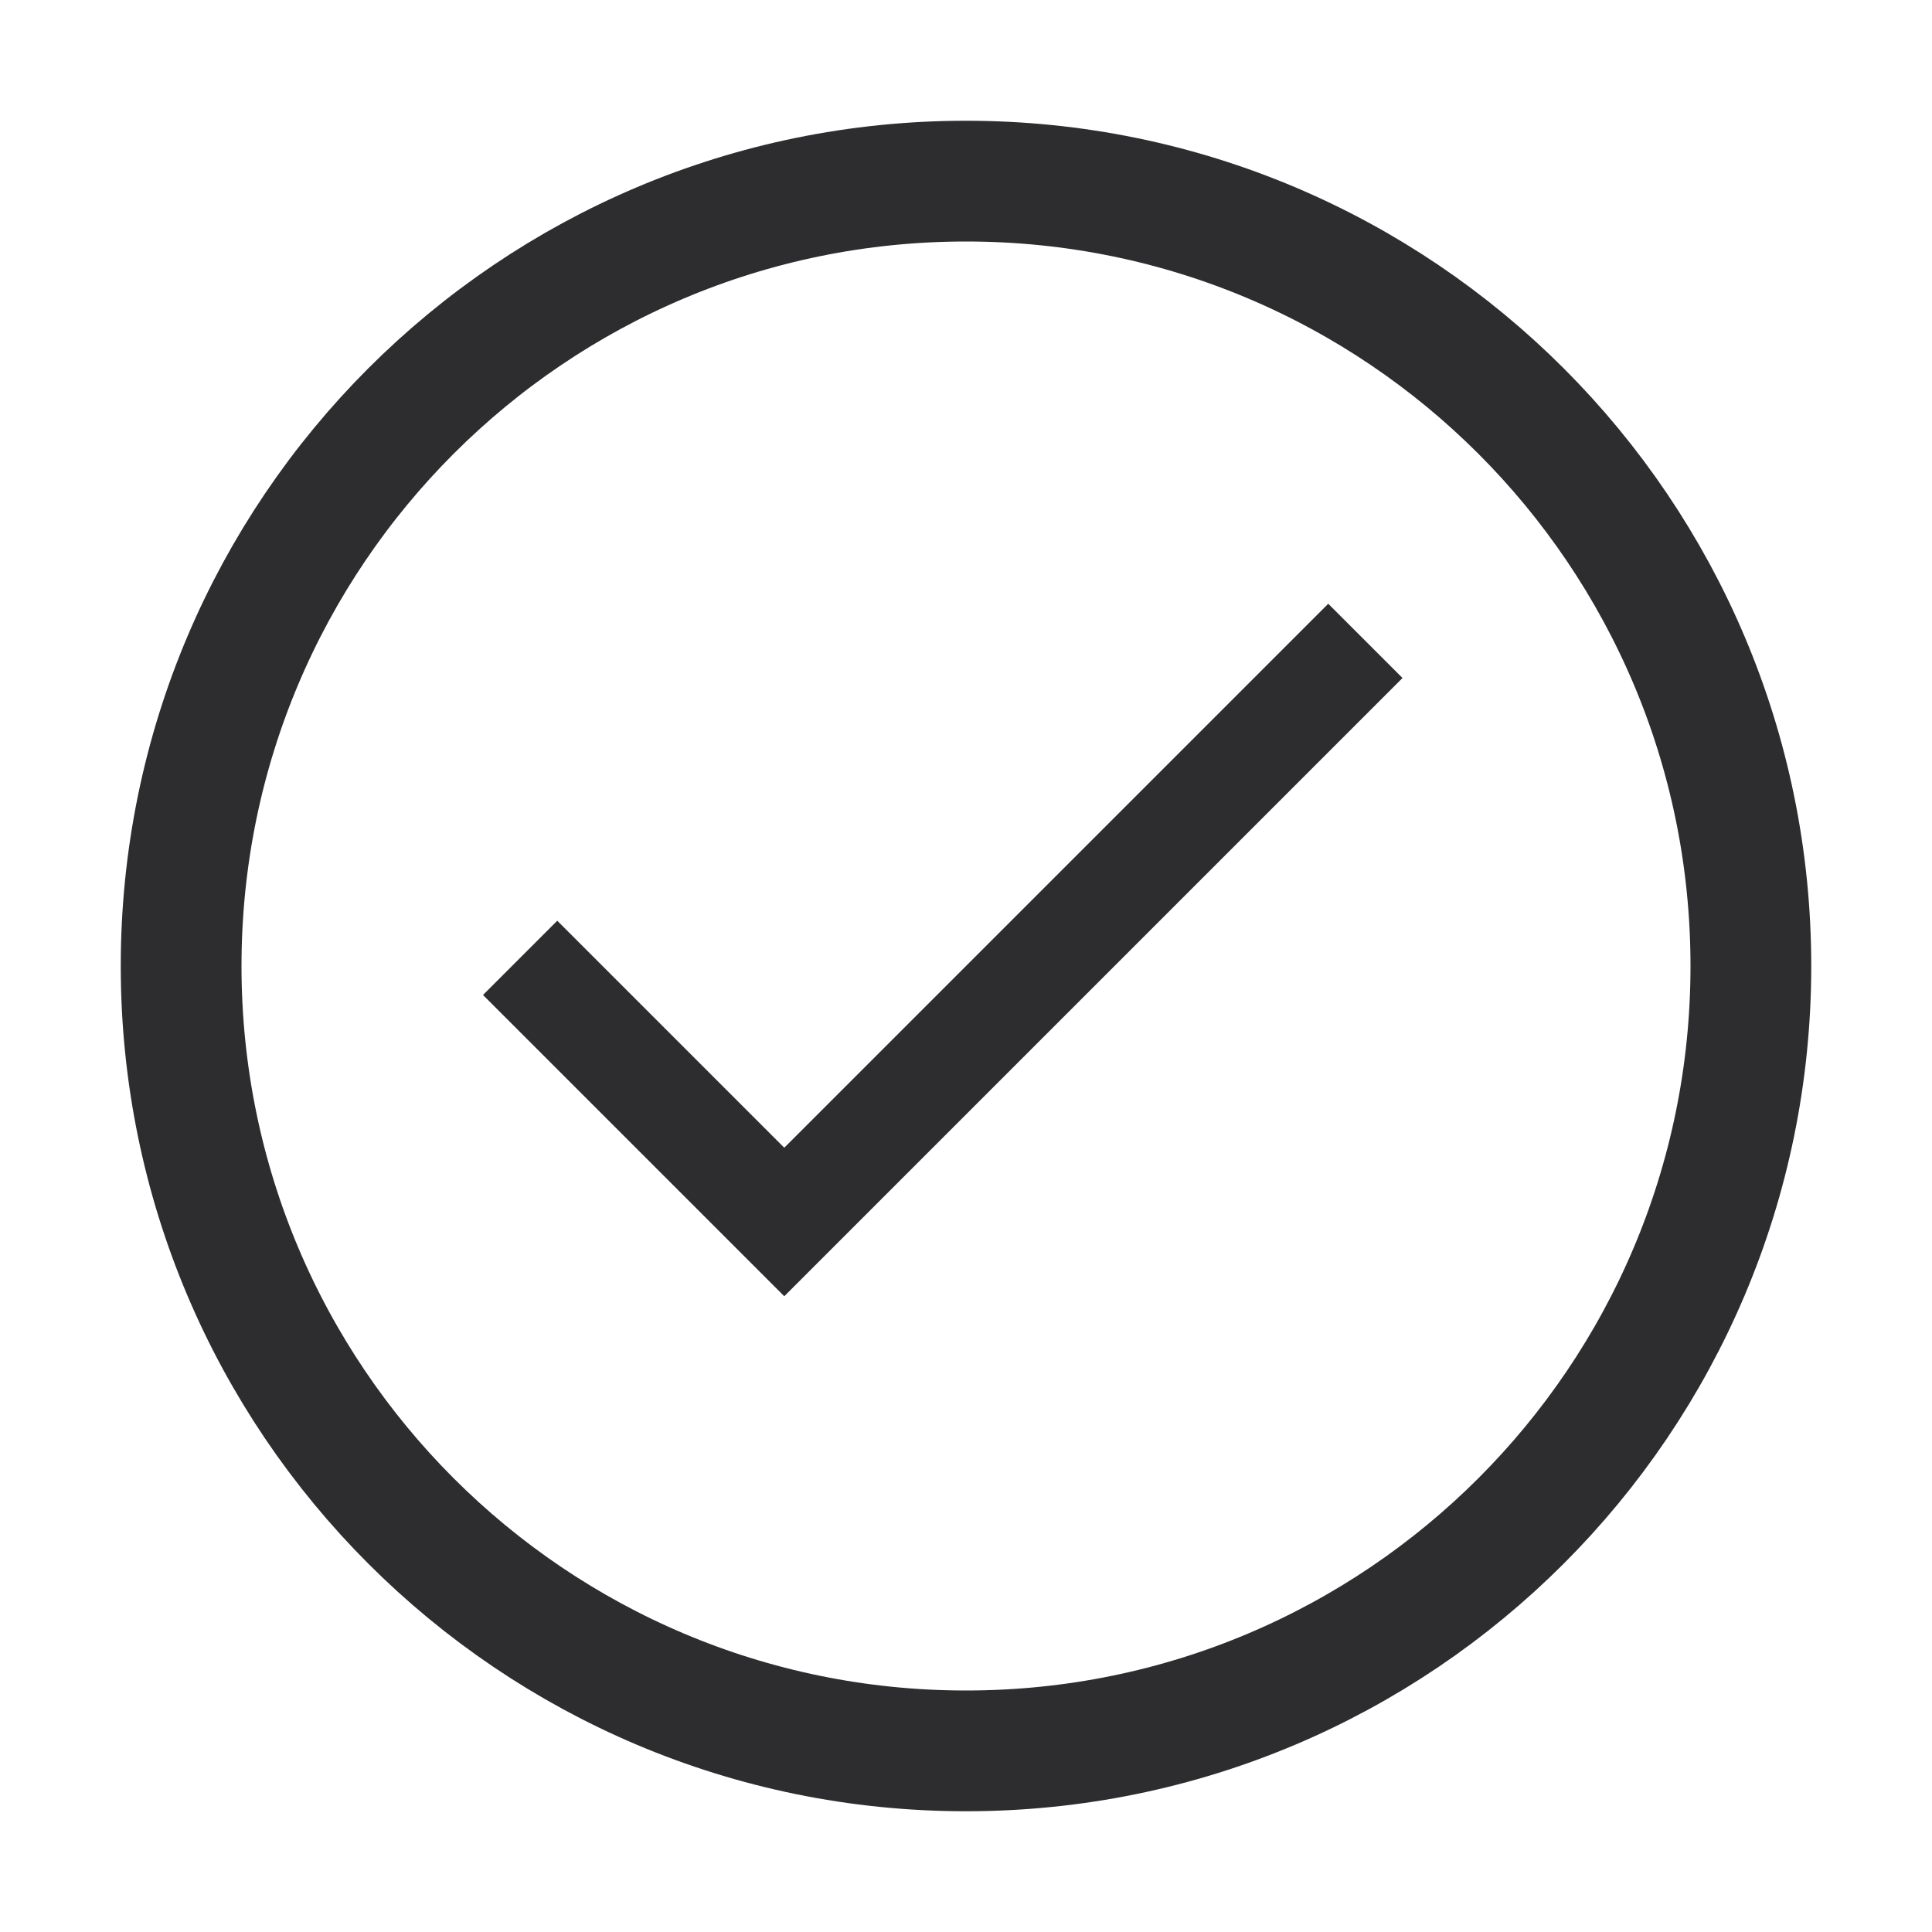
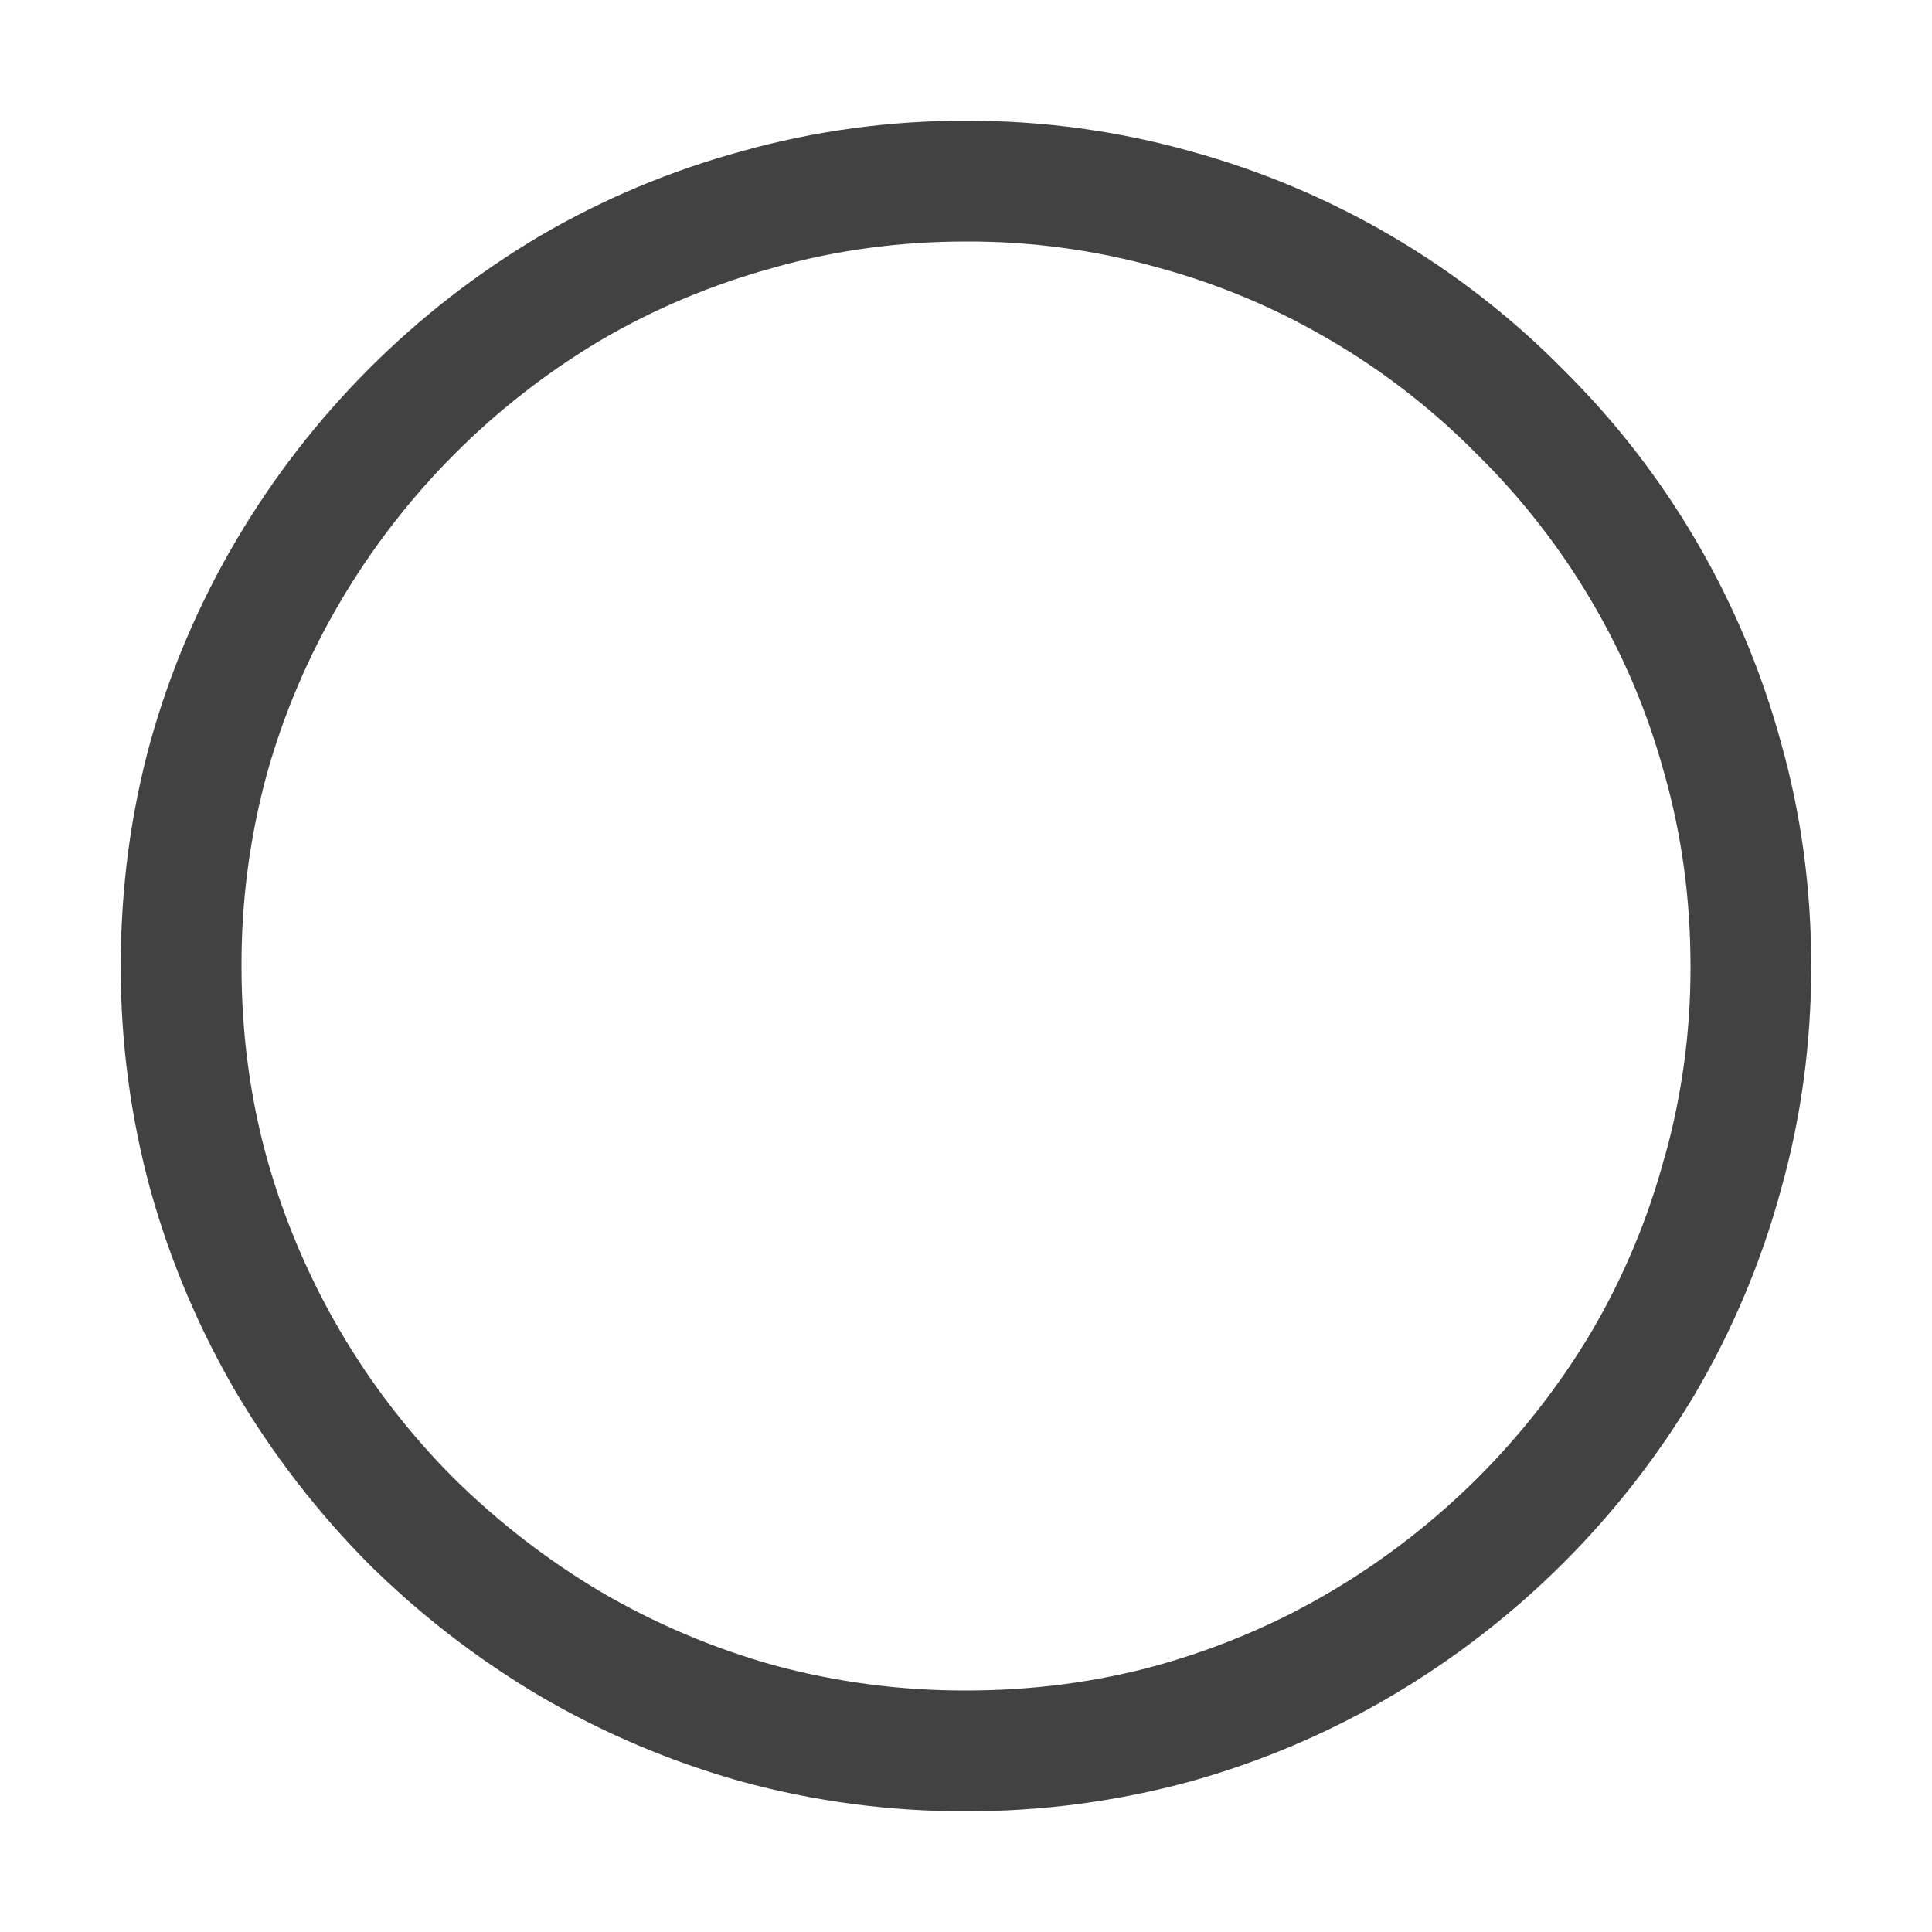
- <svg xmlns="http://www.w3.org/2000/svg" width="16" height="16" viewBox="0 0 16 16" version="1.1">
-   <path d="M8,1.5 C4.41,1.5 1.5,4.41 1.5,8 C1.5,11.59 4.41,14.5 8,14.5 C11.59,14.5 14.5,11.59 14.5,8 C14.5,4.41 11.59,1.5 8,1.5 Z" stroke="#2d2d30" fill="transparent" />
-   <polygon fill="#2d2d30" points="11 5 11.615 5.615 6.495 10.735 4 8.24 4.615 7.625 6.495 9.505" />
+ <svg xmlns="http://www.w3.org/2000/svg" width="16" height="16" viewBox="0 0 16 16" fill="#424242">
+   <path fill-rule="evenodd" clip-rule="evenodd" d="M9.588 2.215A5.808 5.808 0 0 0 8 2c-.554 0-1.082.073-1.588.215l-.006.002c-.514.141-.99.342-1.432.601A6.156 6.156 0 0 0 2.82 4.98l-.002.004A5.967 5.967 0 0 0 2.21 6.41 5.986 5.986 0 0 0 2 8c0 .555.07 1.085.21 1.591a6.05 6.05 0 0 0 1.548 2.651c.37.365.774.677 1.216.94a6.1 6.1 0 0 0 1.435.609A6.02 6.02 0 0 0 8 14c.555 0 1.085-.07 1.591-.21.515-.145.99-.348 1.426-.607l.004-.002a6.16 6.16 0 0 0 2.161-2.155 5.85 5.85 0 0 0 .6-1.432l.003-.006A5.807 5.807 0 0 0 14 8c0-.554-.072-1.082-.215-1.588l-.002-.006a5.772 5.772 0 0 0-.6-1.423l-.002-.004a5.9 5.9 0 0 0-.942-1.21l-.008-.008a5.902 5.902 0 0 0-1.21-.942l-.004-.002a5.772 5.772 0 0 0-1.423-.6l-.006-.002zm4.455 9.32a7.157 7.157 0 0 1-2.516 2.508 6.966 6.966 0 0 1-1.668.71A6.984 6.984 0 0 1 8 15a6.984 6.984 0 0 1-1.86-.246 7.098 7.098 0 0 1-1.674-.711 7.3 7.3 0 0 1-1.415-1.094 7.295 7.295 0 0 1-1.094-1.415 7.098 7.098 0 0 1-.71-1.675A6.985 6.985 0 0 1 1 8c0-.643.082-1.262.246-1.86a6.968 6.968 0 0 1 .711-1.667 7.156 7.156 0 0 1 2.509-2.516 6.895 6.895 0 0 1 1.675-.704A6.808 6.808 0 0 1 8 1a6.8 6.8 0 0 1 1.86.253 6.899 6.899 0 0 1 3.083 1.805 6.903 6.903 0 0 1 1.804 3.083C14.916 6.738 15 7.357 15 8s-.084 1.262-.253 1.86a6.9 6.9 0 0 1-.704 1.674z" />
</svg>
